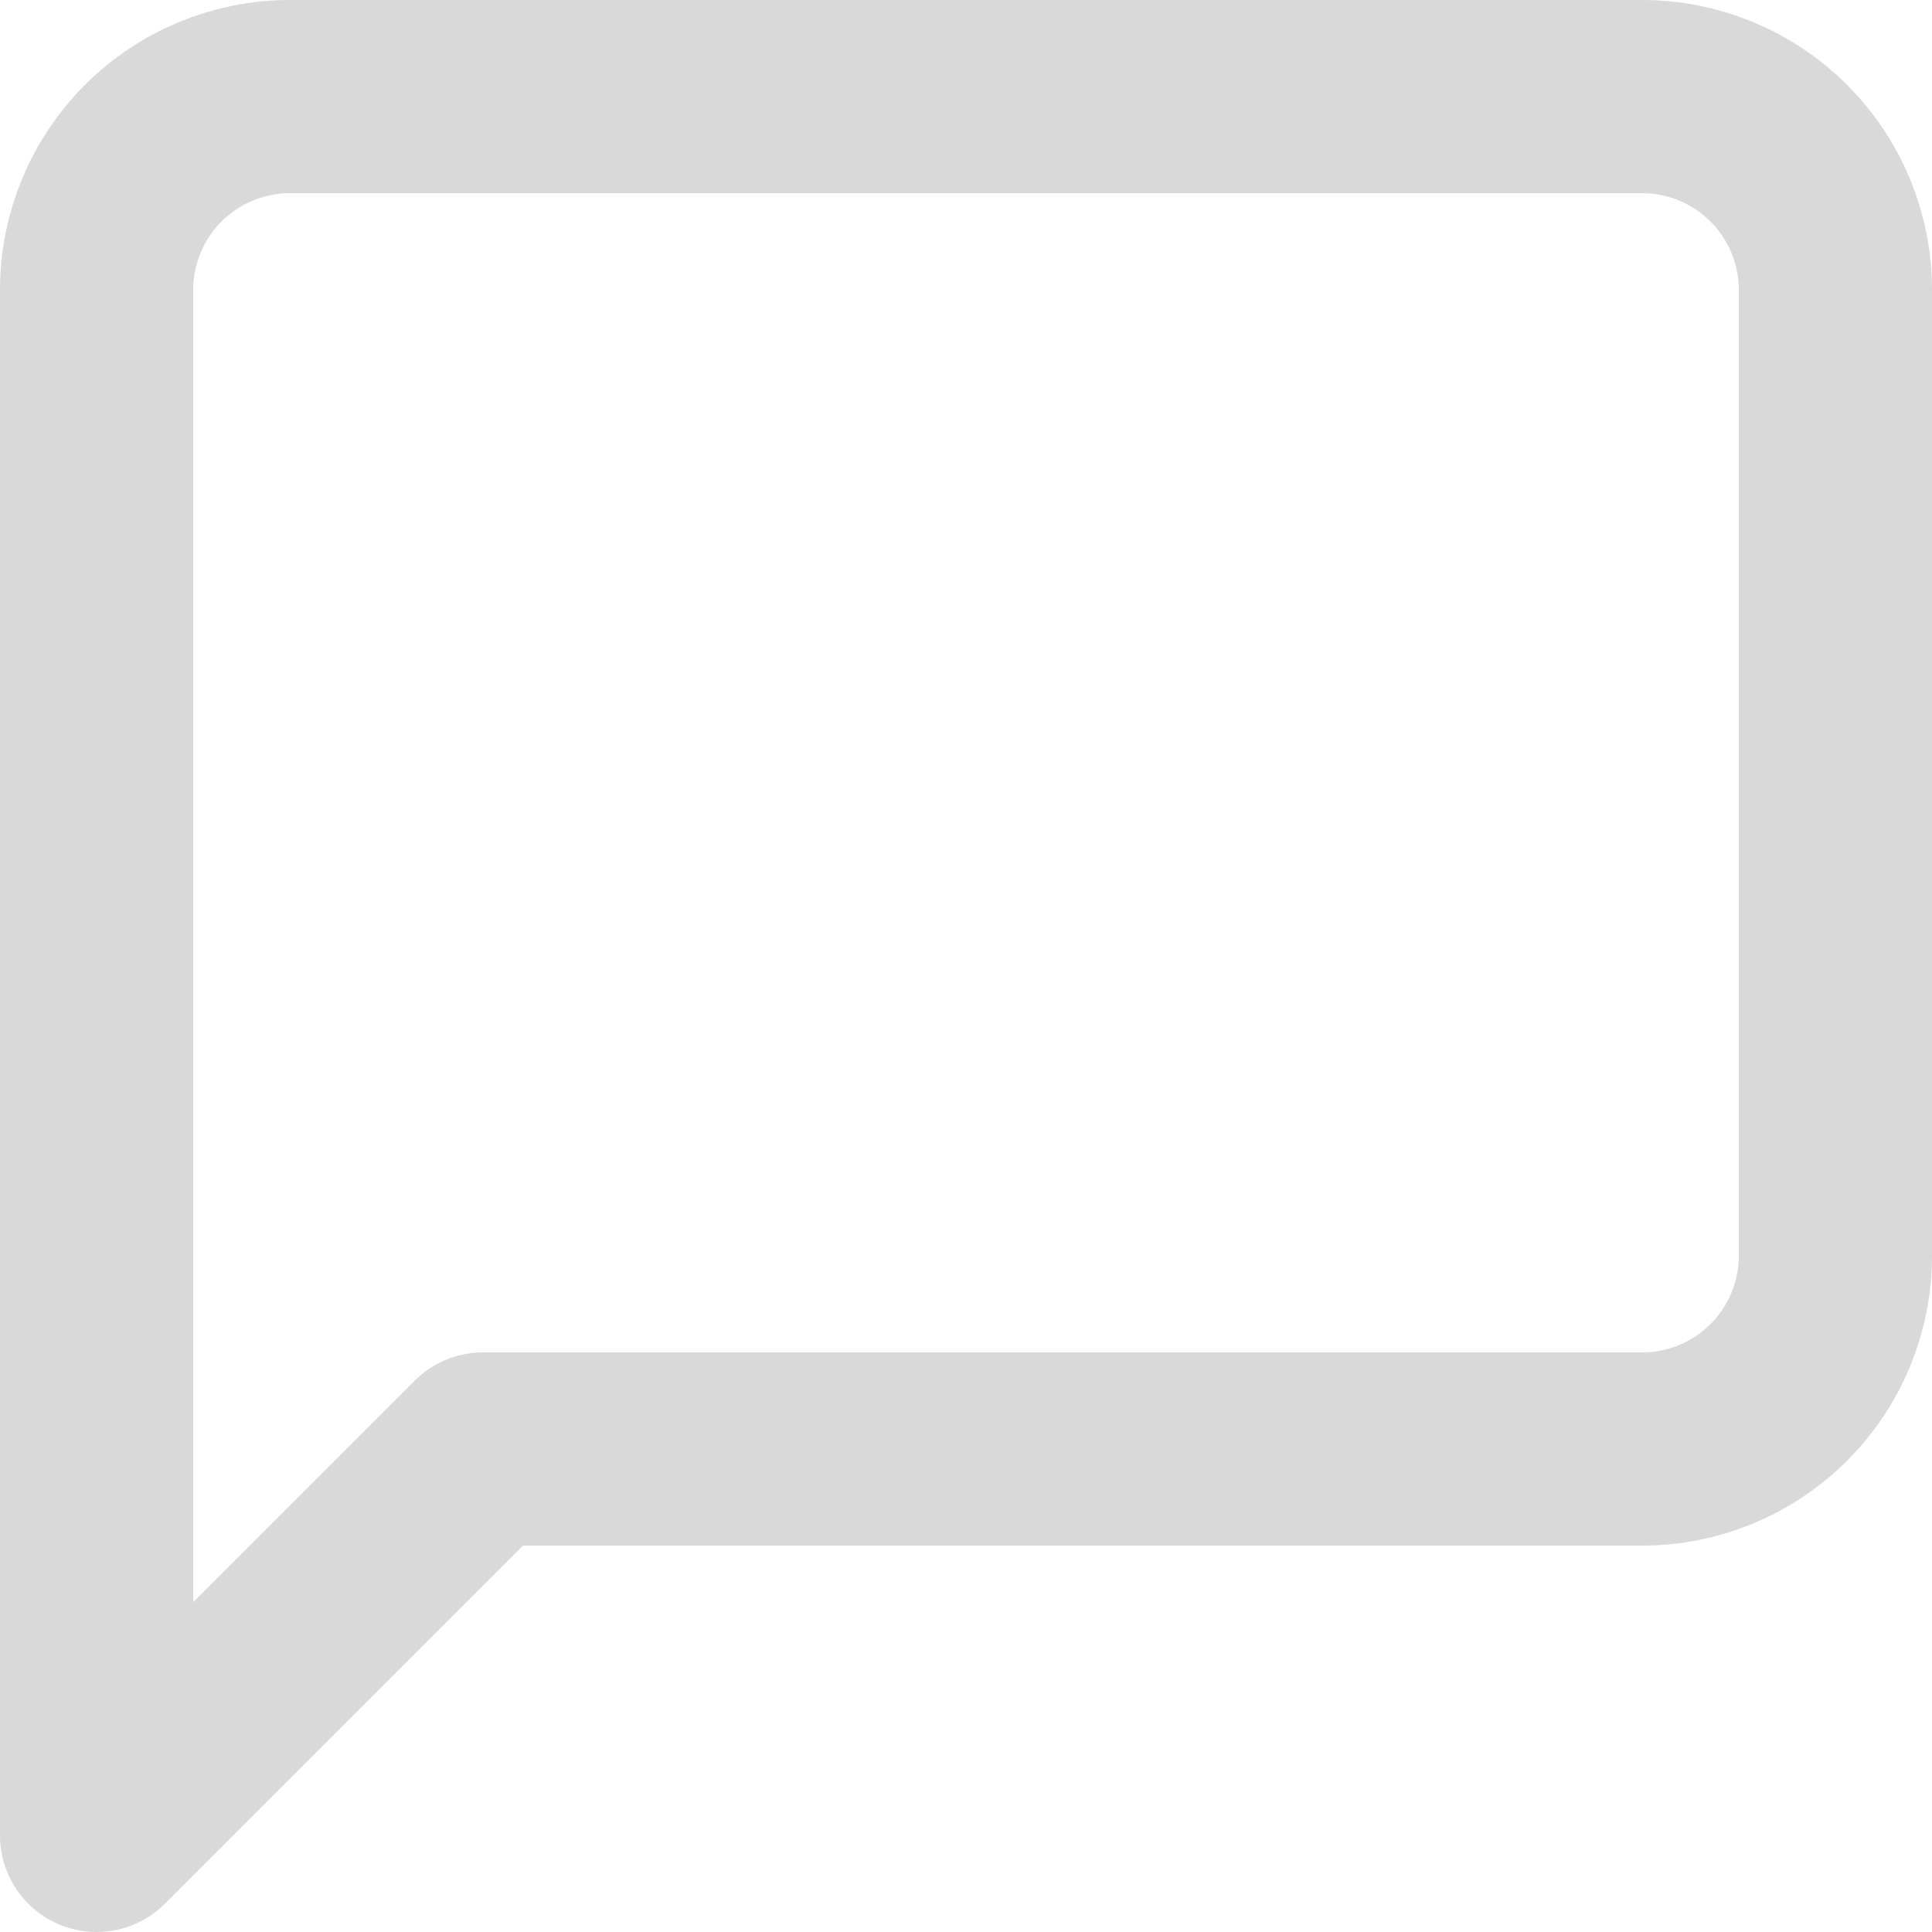
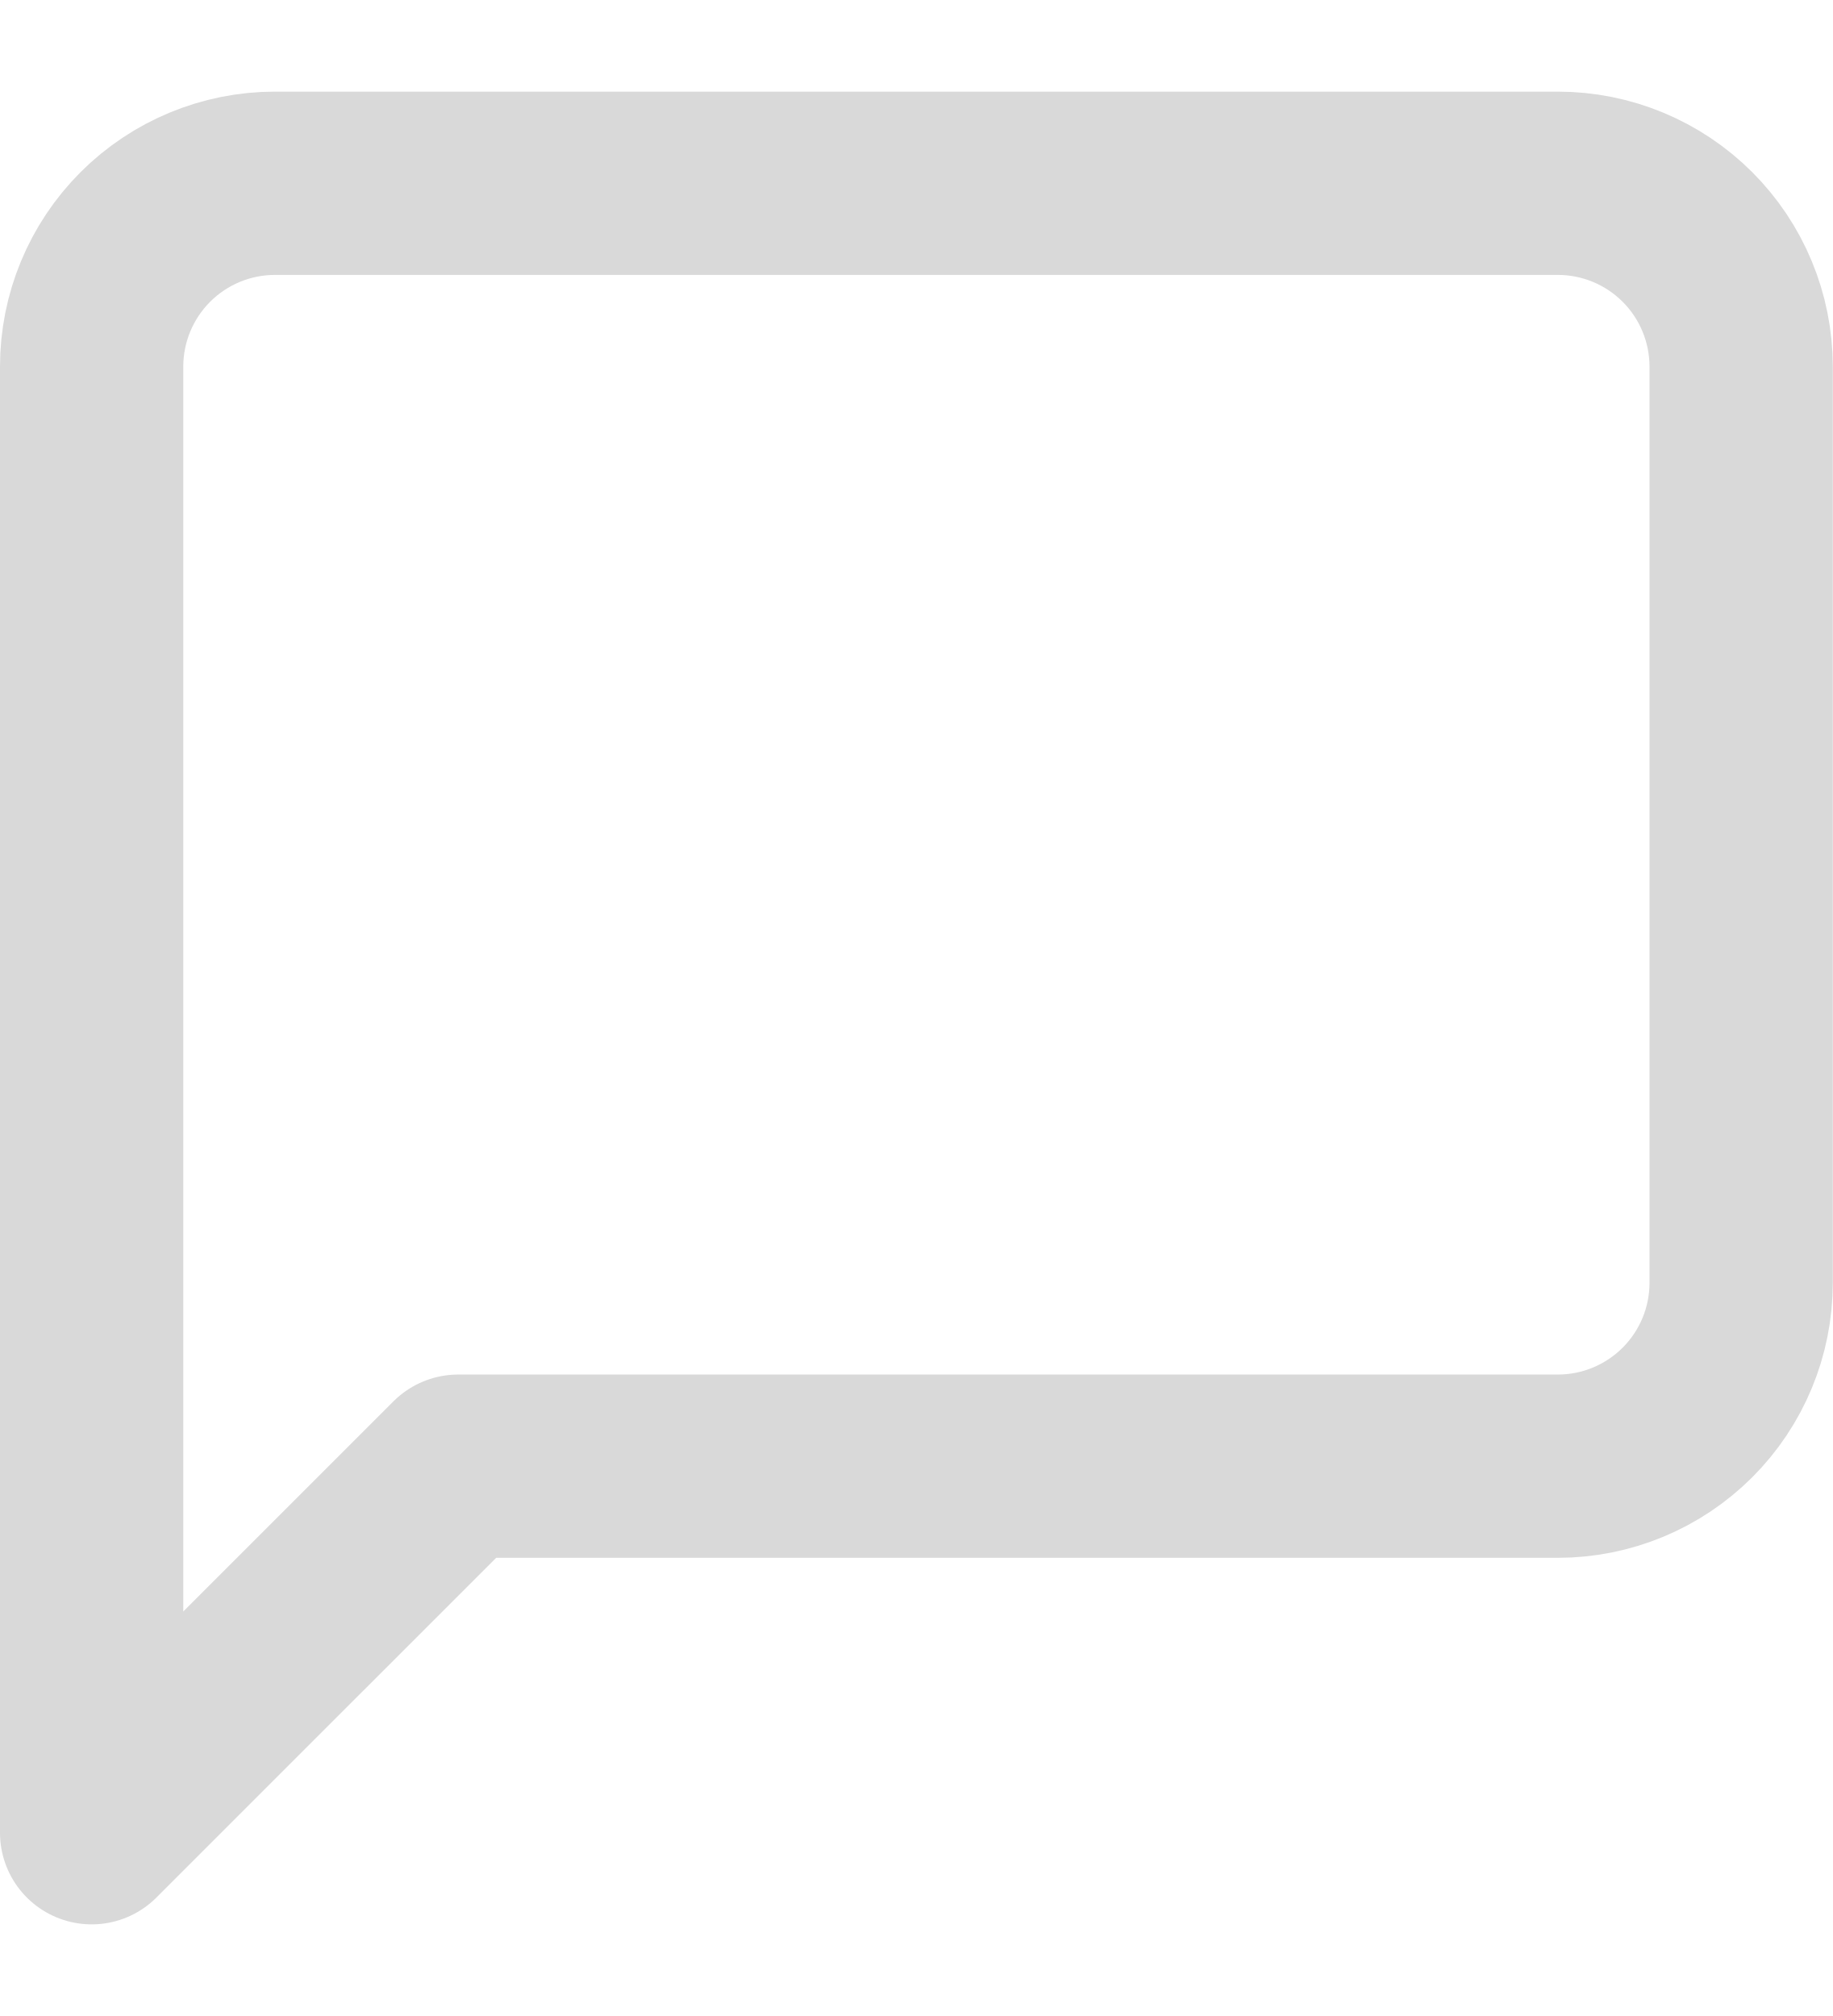
- <svg xmlns="http://www.w3.org/2000/svg" width="20" height="20" viewBox="0 0 20 20" fill="none">
+ <svg xmlns="http://www.w3.org/2000/svg" width="20" height="22" viewBox="0 0 20 20" fill="none">
  <path d="M19 13C19 13.53 18.789 14.039 18.414 14.414C18.039 14.789 17.53 15 17 15H5L1 19V3C1 2.47 1.211 1.961 1.586 1.586C1.961 1.211 2.47 1 3 1H17C17.53 1 18.039 1.211 18.414 1.586C18.789 1.961 19 2.47 19 3V13Z" stroke="#D9D9D9" stroke-width="2" stroke-linecap="round" stroke-linejoin="round" />
</svg>
